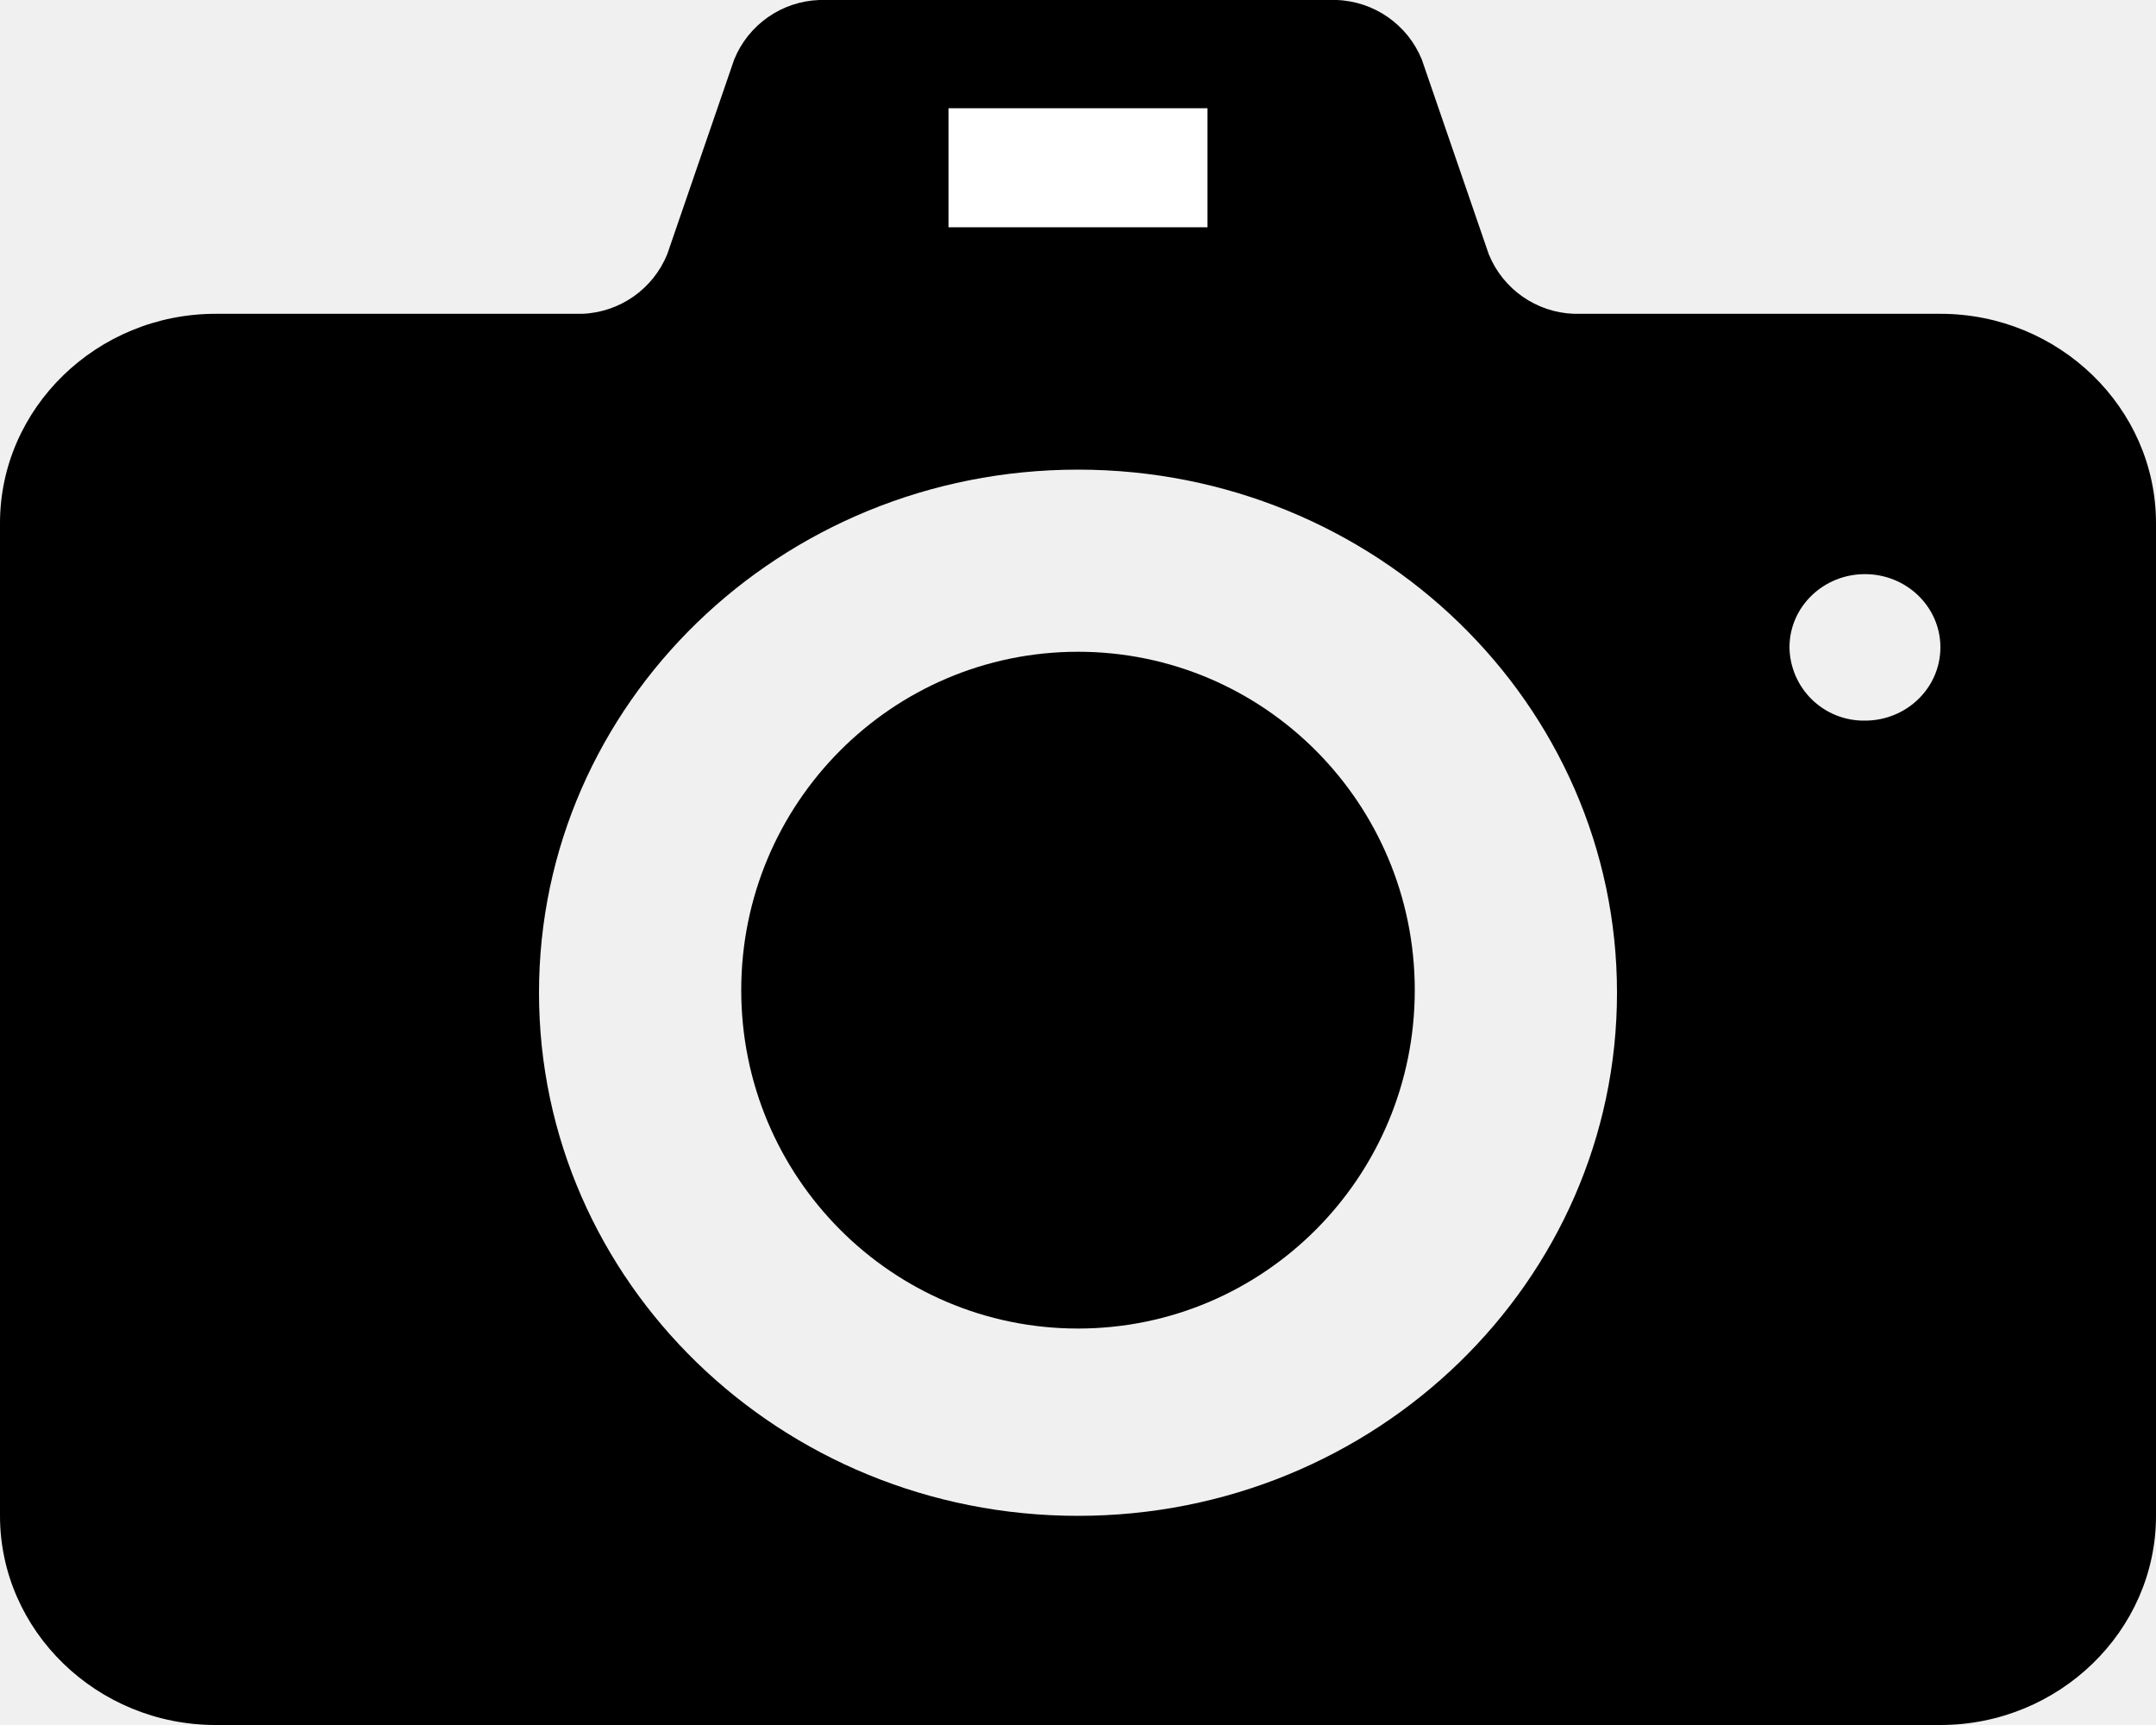
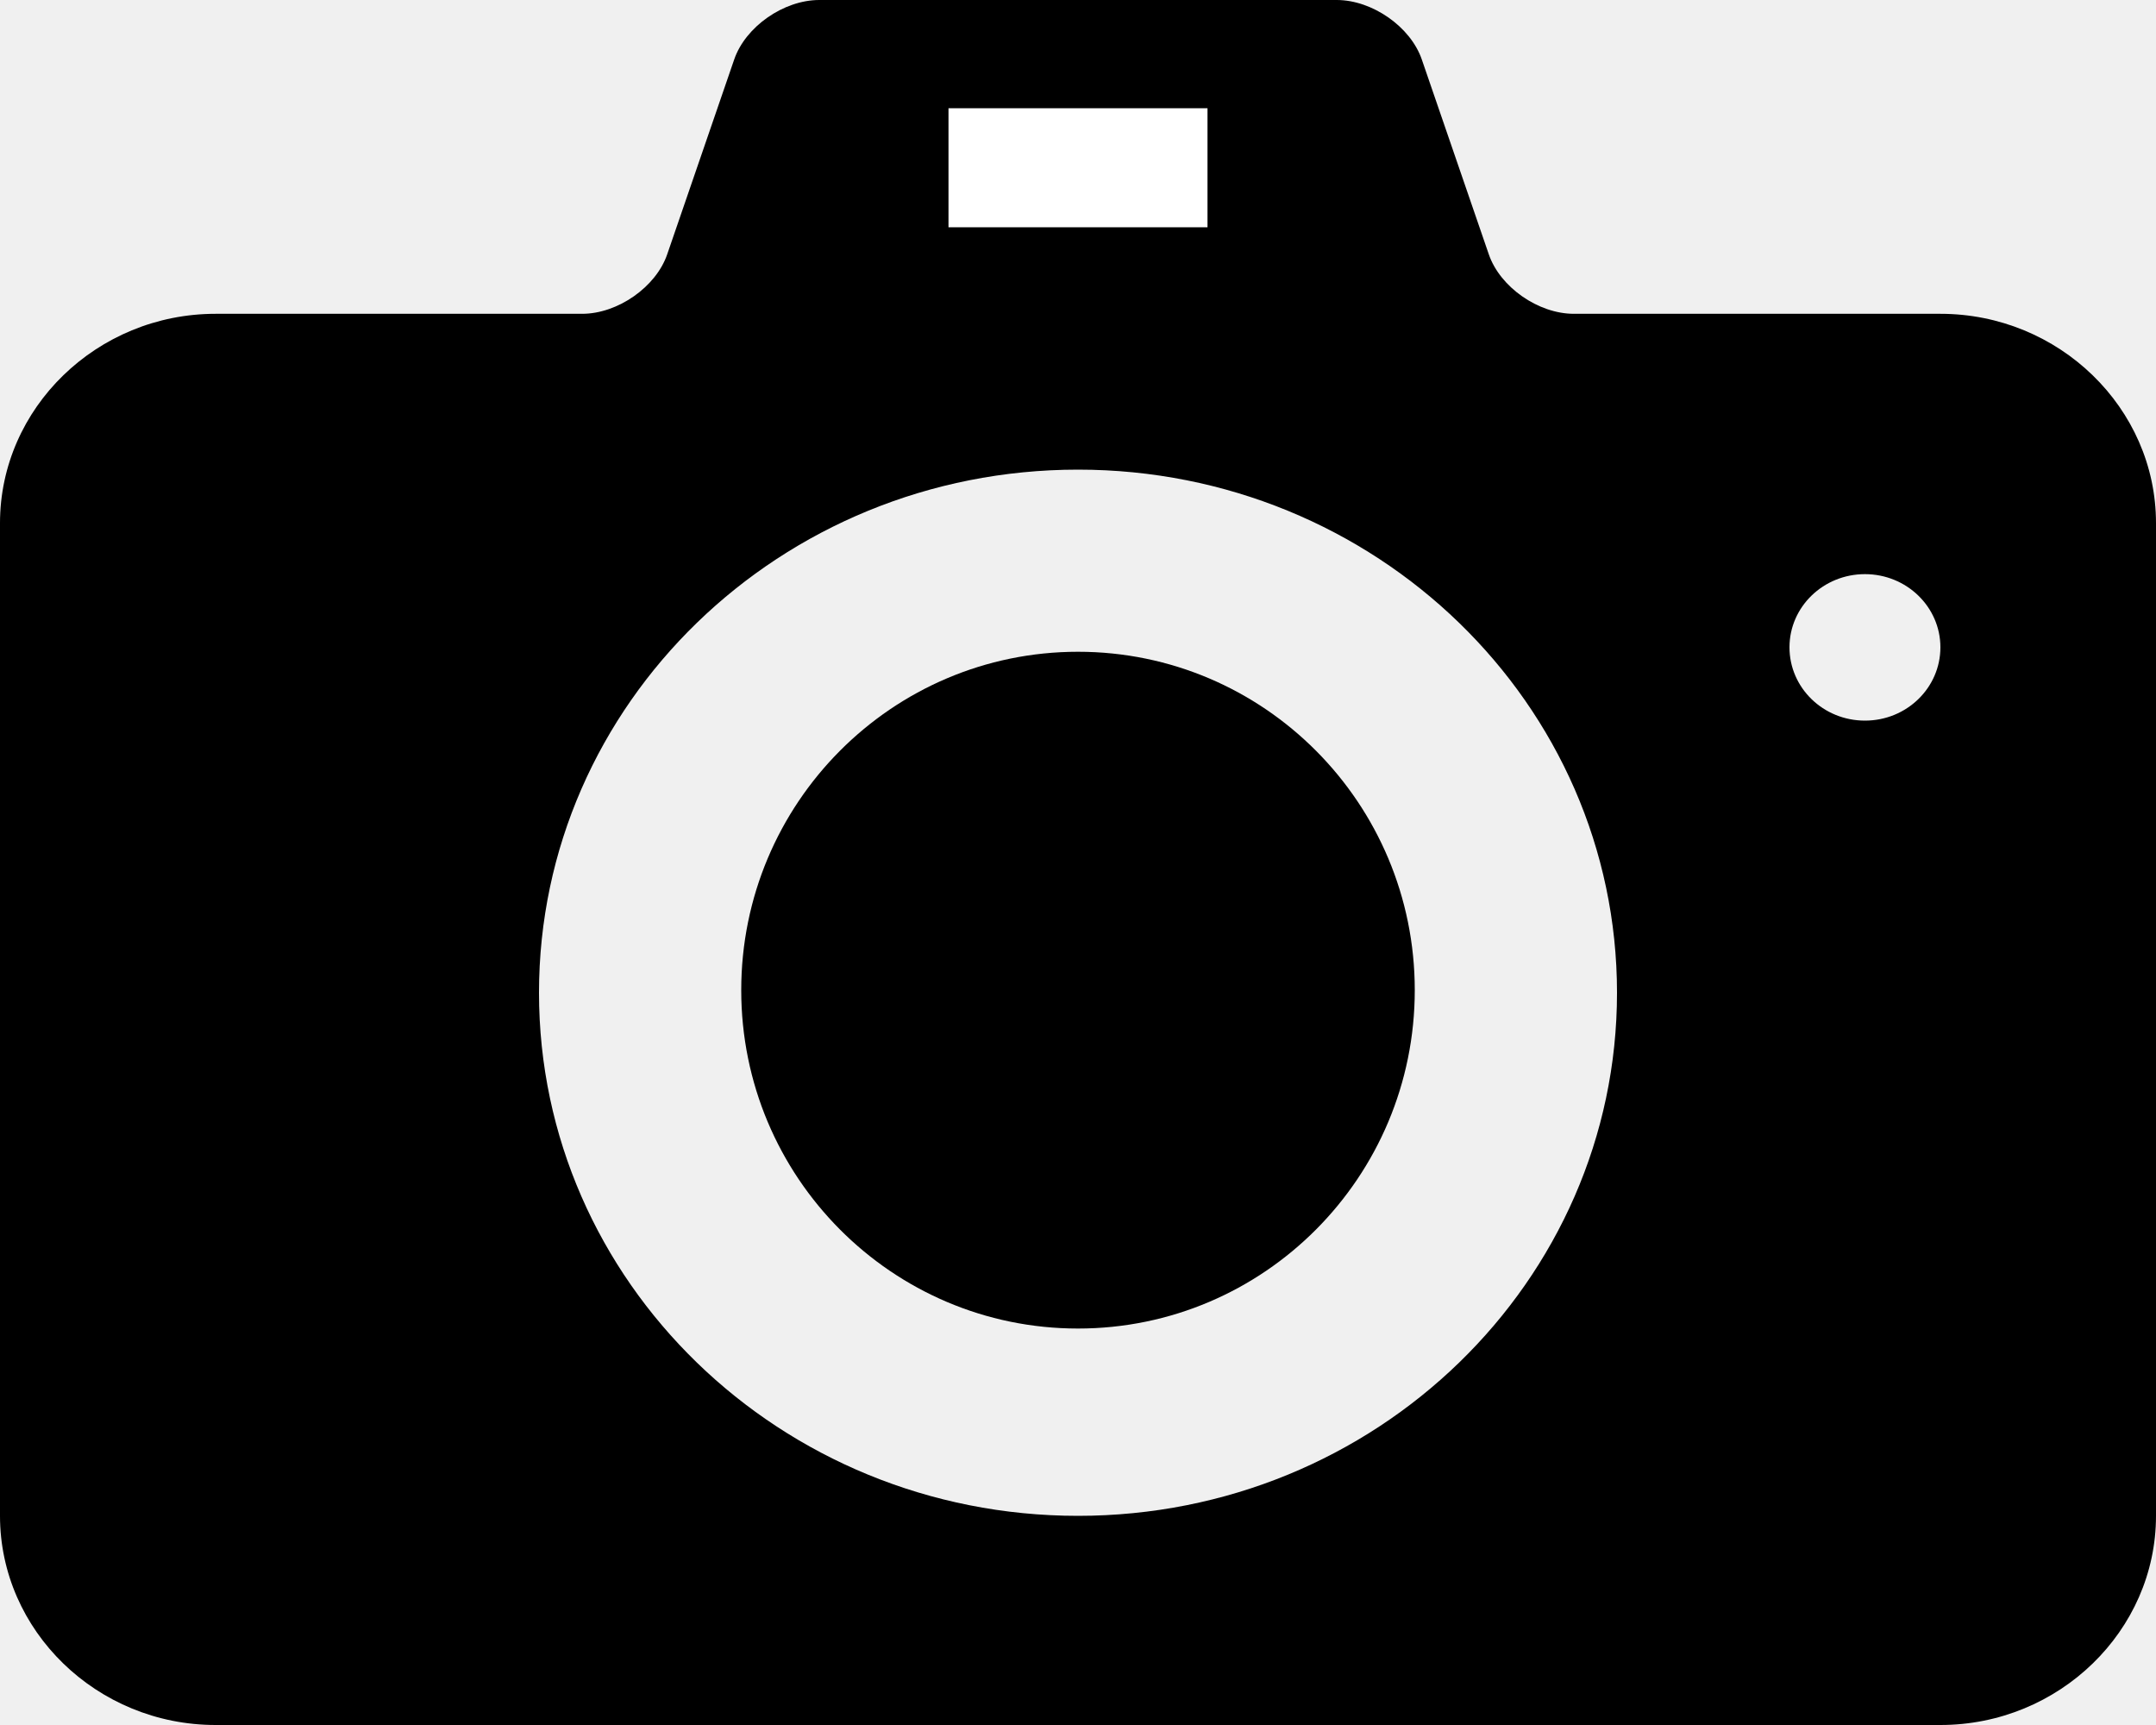
- <svg xmlns="http://www.w3.org/2000/svg" width="20" height="16" viewBox="0 0 15 12" fill-rule="evenodd" clip-rule="evenodd" stroke-linejoin="round" stroke-miterlimit="1.414">
-   <path d="M13.5 2.183h-2.55a.665.665 0 0 1-.592-.414L9.892.414A.666.666 0 0 0 9.3 0H5.7a.665.665 0 0 0-.592.414l-.466 1.355a.666.666 0 0 1-.592.414H1.5c-.825 0-1.5.655-1.5 1.456v6.906C0 11.345.675 12 1.5 12h12c.825 0 1.5-.655 1.5-1.455V3.639c0-.801-.675-1.456-1.5-1.456zm-6 8.362c-2.071 0-3.75-1.63-3.75-3.639 0-2.01 1.679-3.639 3.75-3.639 2.071 0 3.75 1.629 3.75 3.639 0 2.009-1.679 3.639-3.75 3.639zm5.475-5.532a.517.517 0 0 1-.525-.51c0-.281.235-.509.525-.509.29 0 .525.228.525.509 0 .282-.235.51-.525.51z" fill-rule="nonzero" />
-   <path d="M8.401 1.581V.753H6.599v.828h1.802z" fill="#fff" />
-   <ellipse cx="7.5" cy="6.888" rx="2.343" ry="2.354" />
+ <svg xmlns="http://www.w3.org/2000/svg" width="20" height="16" viewBox="0 0 15 12" version="1.1" xml:space="preserve" style="fill-rule:evenodd;clip-rule:evenodd;stroke-linejoin:round;stroke-miterlimit:1.414;">
+   <g>
+     <path d="M13.5,2.183l-2.55,0c-0.248,0 -0.514,-0.186 -0.592,-0.414l-0.466,-1.355c-0.078,-0.228 -0.345,-0.414 -0.592,-0.414l-3.6,0c-0.248,0 -0.514,0.186 -0.592,0.414l-0.466,1.355c-0.078,0.228 -0.345,0.414 -0.592,0.414l-2.55,0c-0.825,0 -1.5,0.655 -1.5,1.456l0,6.906c0,0.8 0.675,1.455 1.5,1.455l12,0c0.825,0 1.5,-0.655 1.5,-1.455l0,-6.906c0,-0.801 -0.675,-1.456 -1.5,-1.456Zm-6,8.362c-2.071,0 -3.75,-1.63 -3.75,-3.639c0,-2.01 1.679,-3.639 3.75,-3.639c2.071,0 3.75,1.629 3.75,3.639c0,2.009 -1.679,3.639 -3.75,3.639Zm5.475,-5.532c-0.29,0 -0.525,-0.228 -0.525,-0.51c0,-0.281 0.235,-0.509 0.525,-0.509c0.29,0 0.525,0.228 0.525,0.509c0,0.282 -0.235,0.51 -0.525,0.51Z" style="fill-rule:nonzero;" />
+     <path d="M8.401,1.581l0,-0.828l-1.802,0l0,0.828l1.802,0Z" style="fill:#fff;" />
+     <ellipse cx="7.5" cy="6.888" rx="2.343" ry="2.354" />
+   </g>
</svg>
